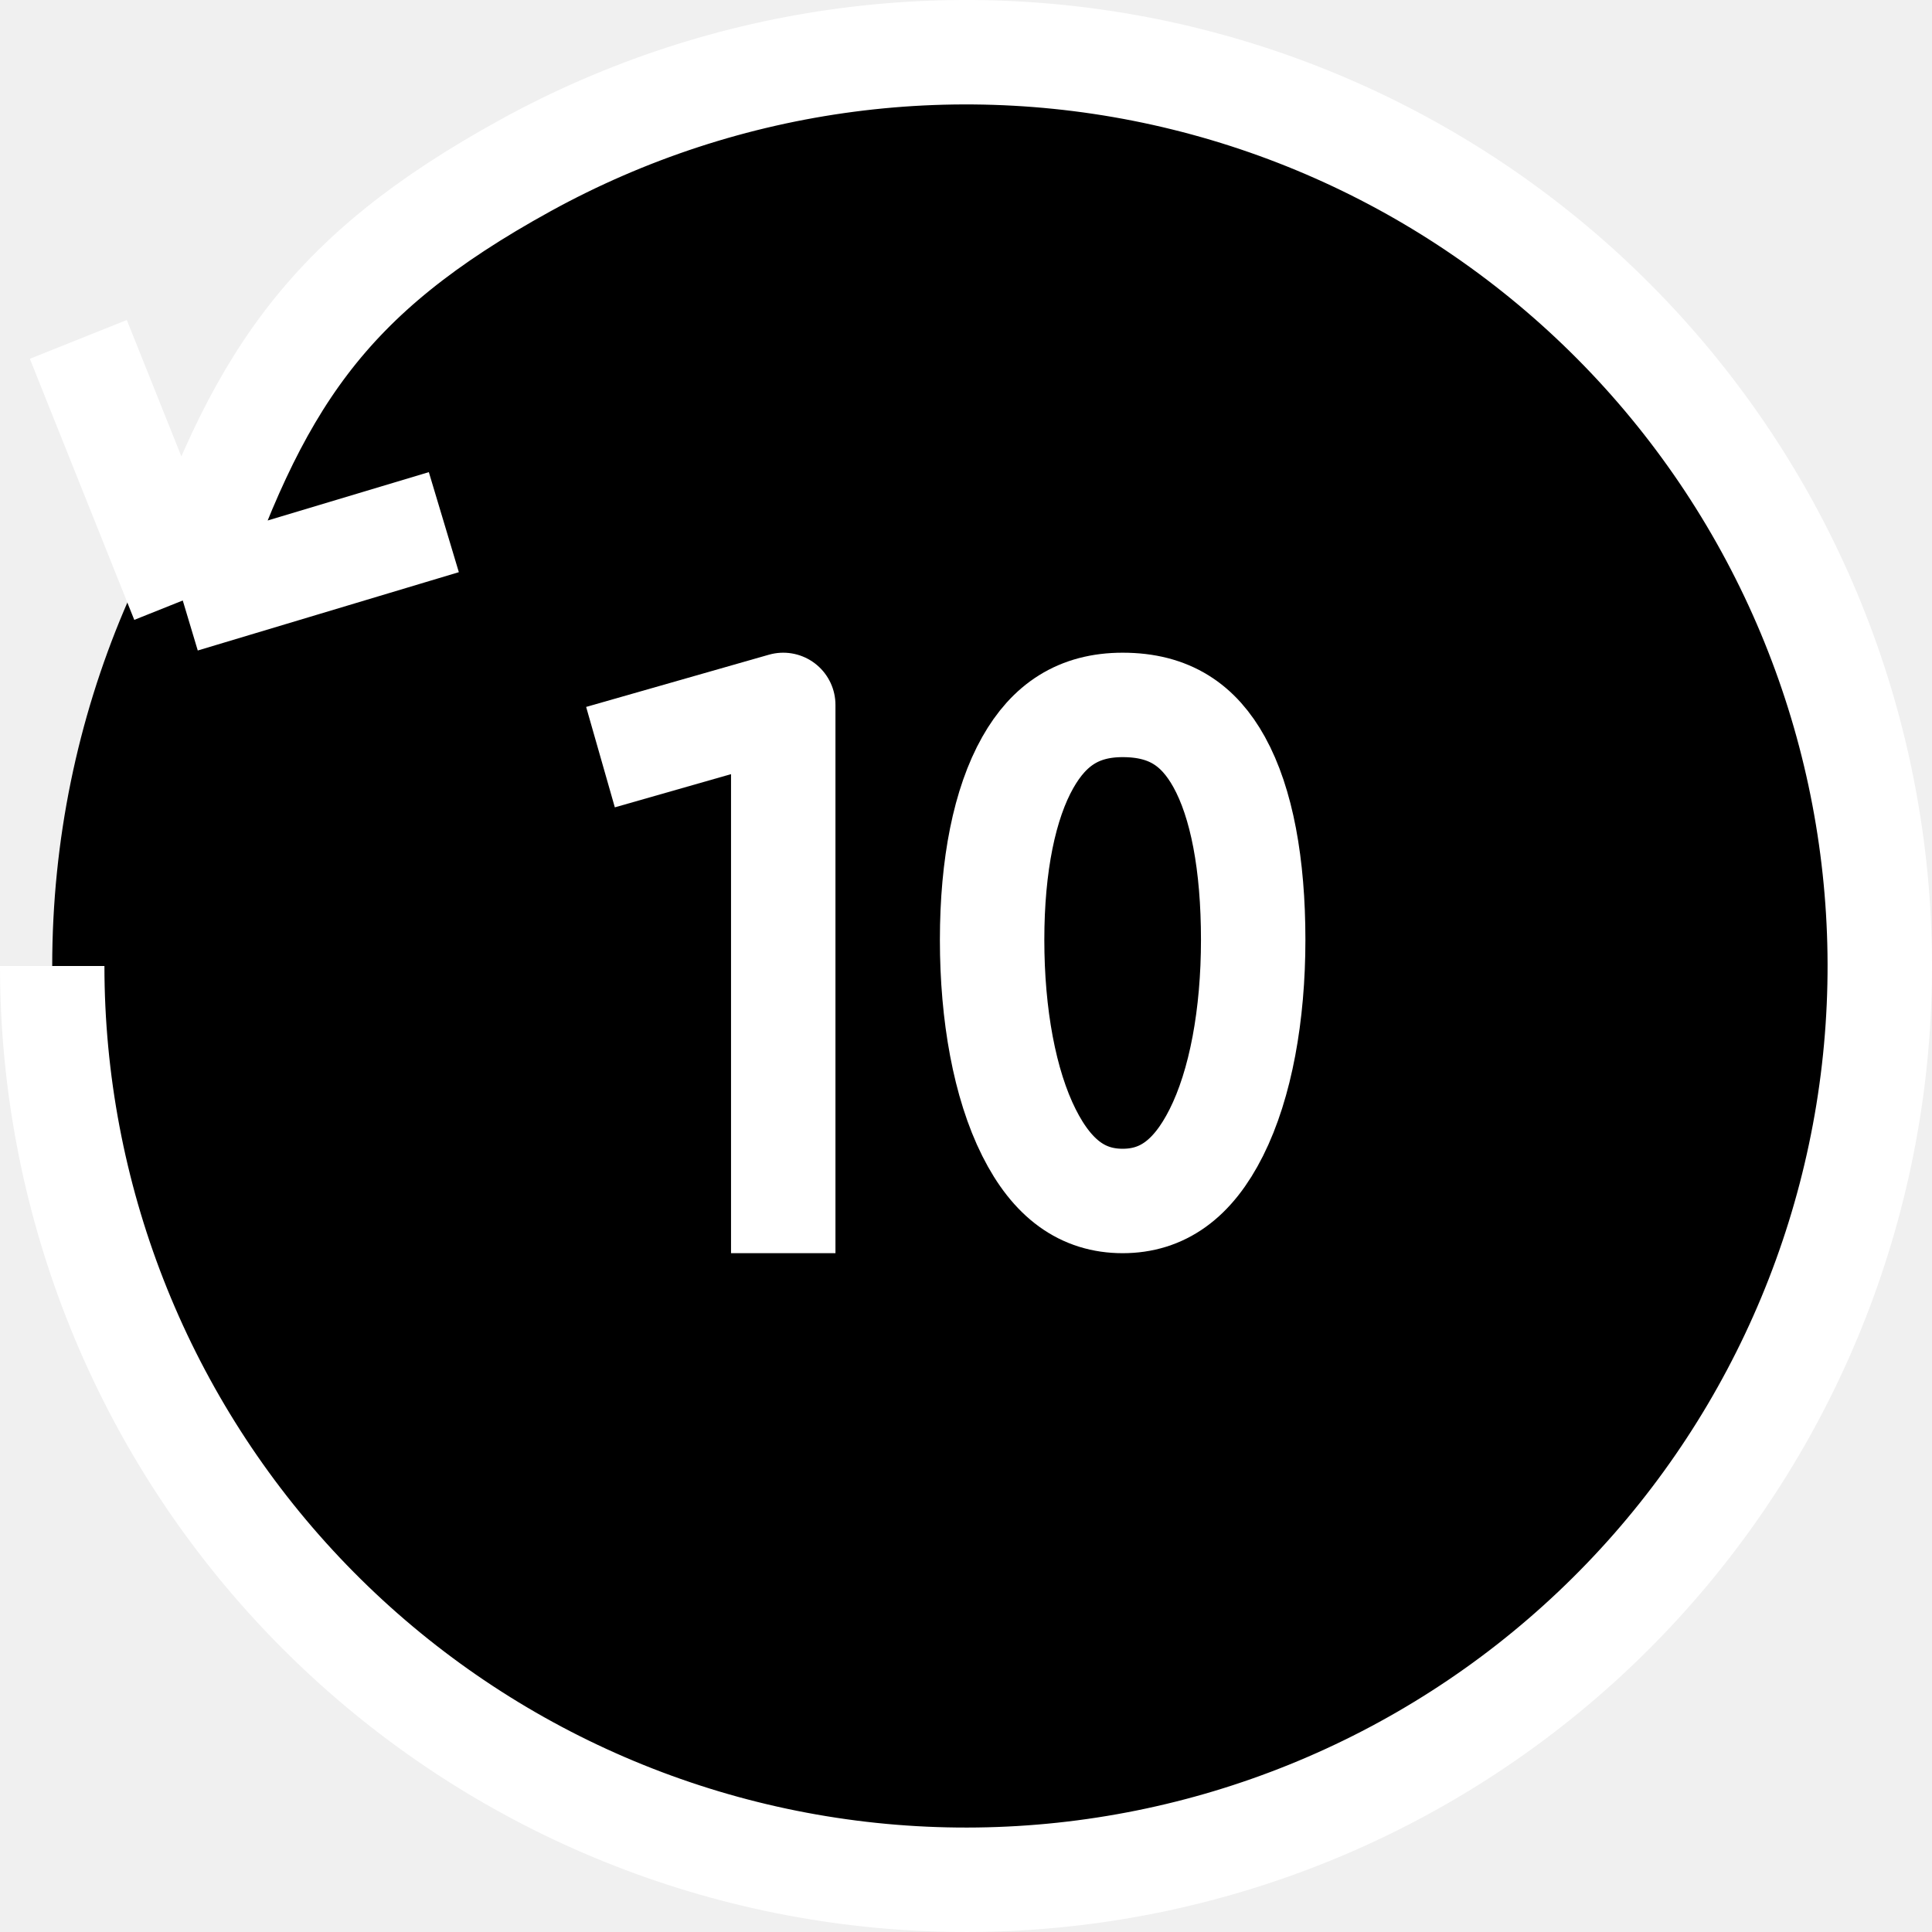
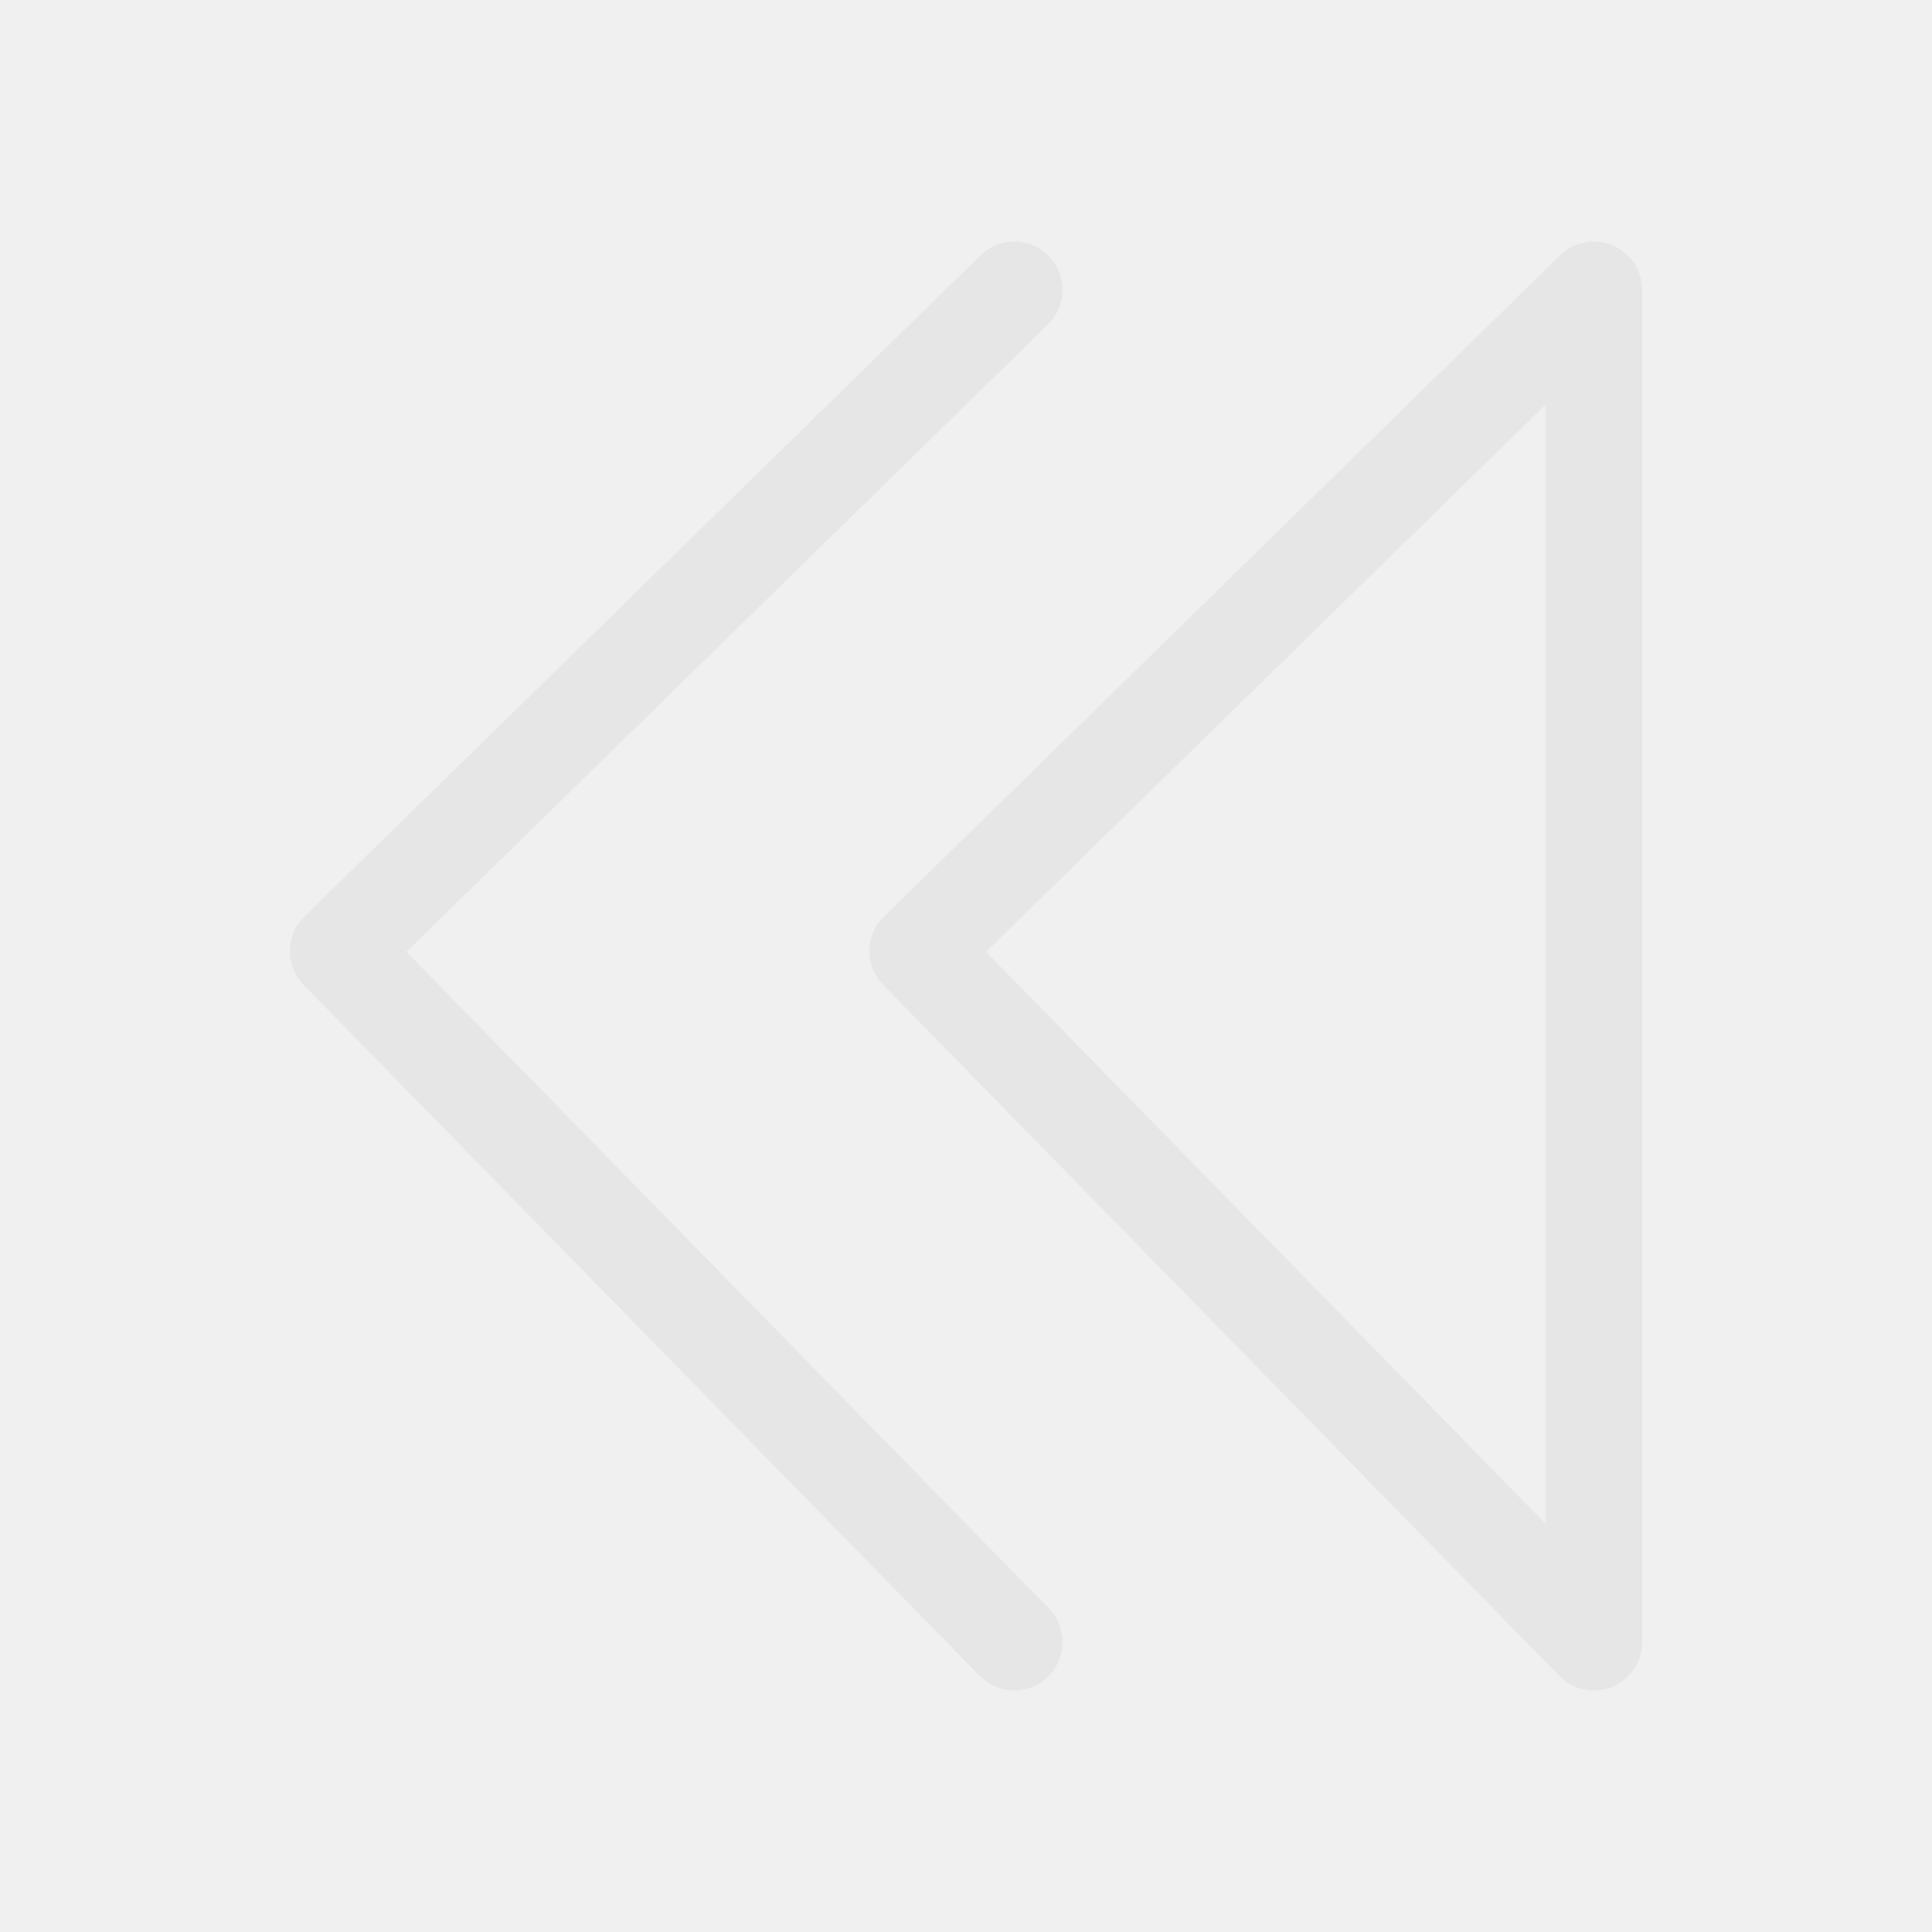
- <svg xmlns="http://www.w3.org/2000/svg" width="37" height="37" viewBox="0 0 37 37" fill="none">
-   <circle cx="18.5" cy="18.5" r="17.5" fill="black" />
-   <path d="M1 18.5C1 22.897 2.655 27.133 5.637 30.365C8.618 33.597 12.707 35.589 17.09 35.943C21.472 36.297 25.828 34.989 29.29 32.278C32.752 29.567 35.066 25.652 35.773 21.312C36.479 16.972 35.526 12.525 33.103 8.856C30.679 5.187 26.964 2.564 22.695 1.51C18.426 0.456 13.917 1.048 10.064 3.168C6.212 5.287 4.895 7.33 3.5 11.5M3.5 11.5L1.5 6.5M3.5 11.5L8.5 10" stroke="white" stroke-width="2" />
-   <path d="M11.5 14.5L15 13.5V24" stroke="white" stroke-width="2" stroke-linejoin="round" />
-   <path d="M24 18C24 19.433 23.761 20.761 23.294 21.69C22.843 22.589 22.258 23 21.5 23C20.742 23 20.157 22.589 19.706 21.69C19.239 20.761 19 19.433 19 18C19 16.565 19.24 15.386 19.683 14.603C20.092 13.88 20.656 13.5 21.5 13.5C22.402 13.5 22.958 13.889 23.349 14.595C23.78 15.374 24 16.551 24 18Z" fill="black" stroke="white" stroke-width="2" />
+ <svg xmlns="http://www.w3.org/2000/svg" id="812e1fc0-bf24-11ef-b72d-0242ac110007" version="1.1" width="4.8pt" viewBox="0 0 4.8 4.8" height="4.8pt">
+   <defs id="defs19" />
+   <g id="g2" />
+   <g id="g10">
+     <g id="g8">
+       <path id="path4" d="M 2.52,0.72 L 0.84,2.363 2.52,4.08" style="stroke-linejoin:round;stroke:#e6e6e6;stroke-linecap:round;stroke-miterlimit:10.433;stroke-width:0.24;fill:none;" />
+       <path id="path6" d="M 3.96,0.72 L 2.28,2.363 3.96,4.08 3.96,0.72 Z" style="stroke-linejoin:round;stroke:#e6e6e6;stroke-linecap:round;stroke-miterlimit:10.433;stroke-width:0.24;fill:none;" />
+     </g>
+   </g>
+   <g id="g12" />
+   <g id="g14" />
</svg>
